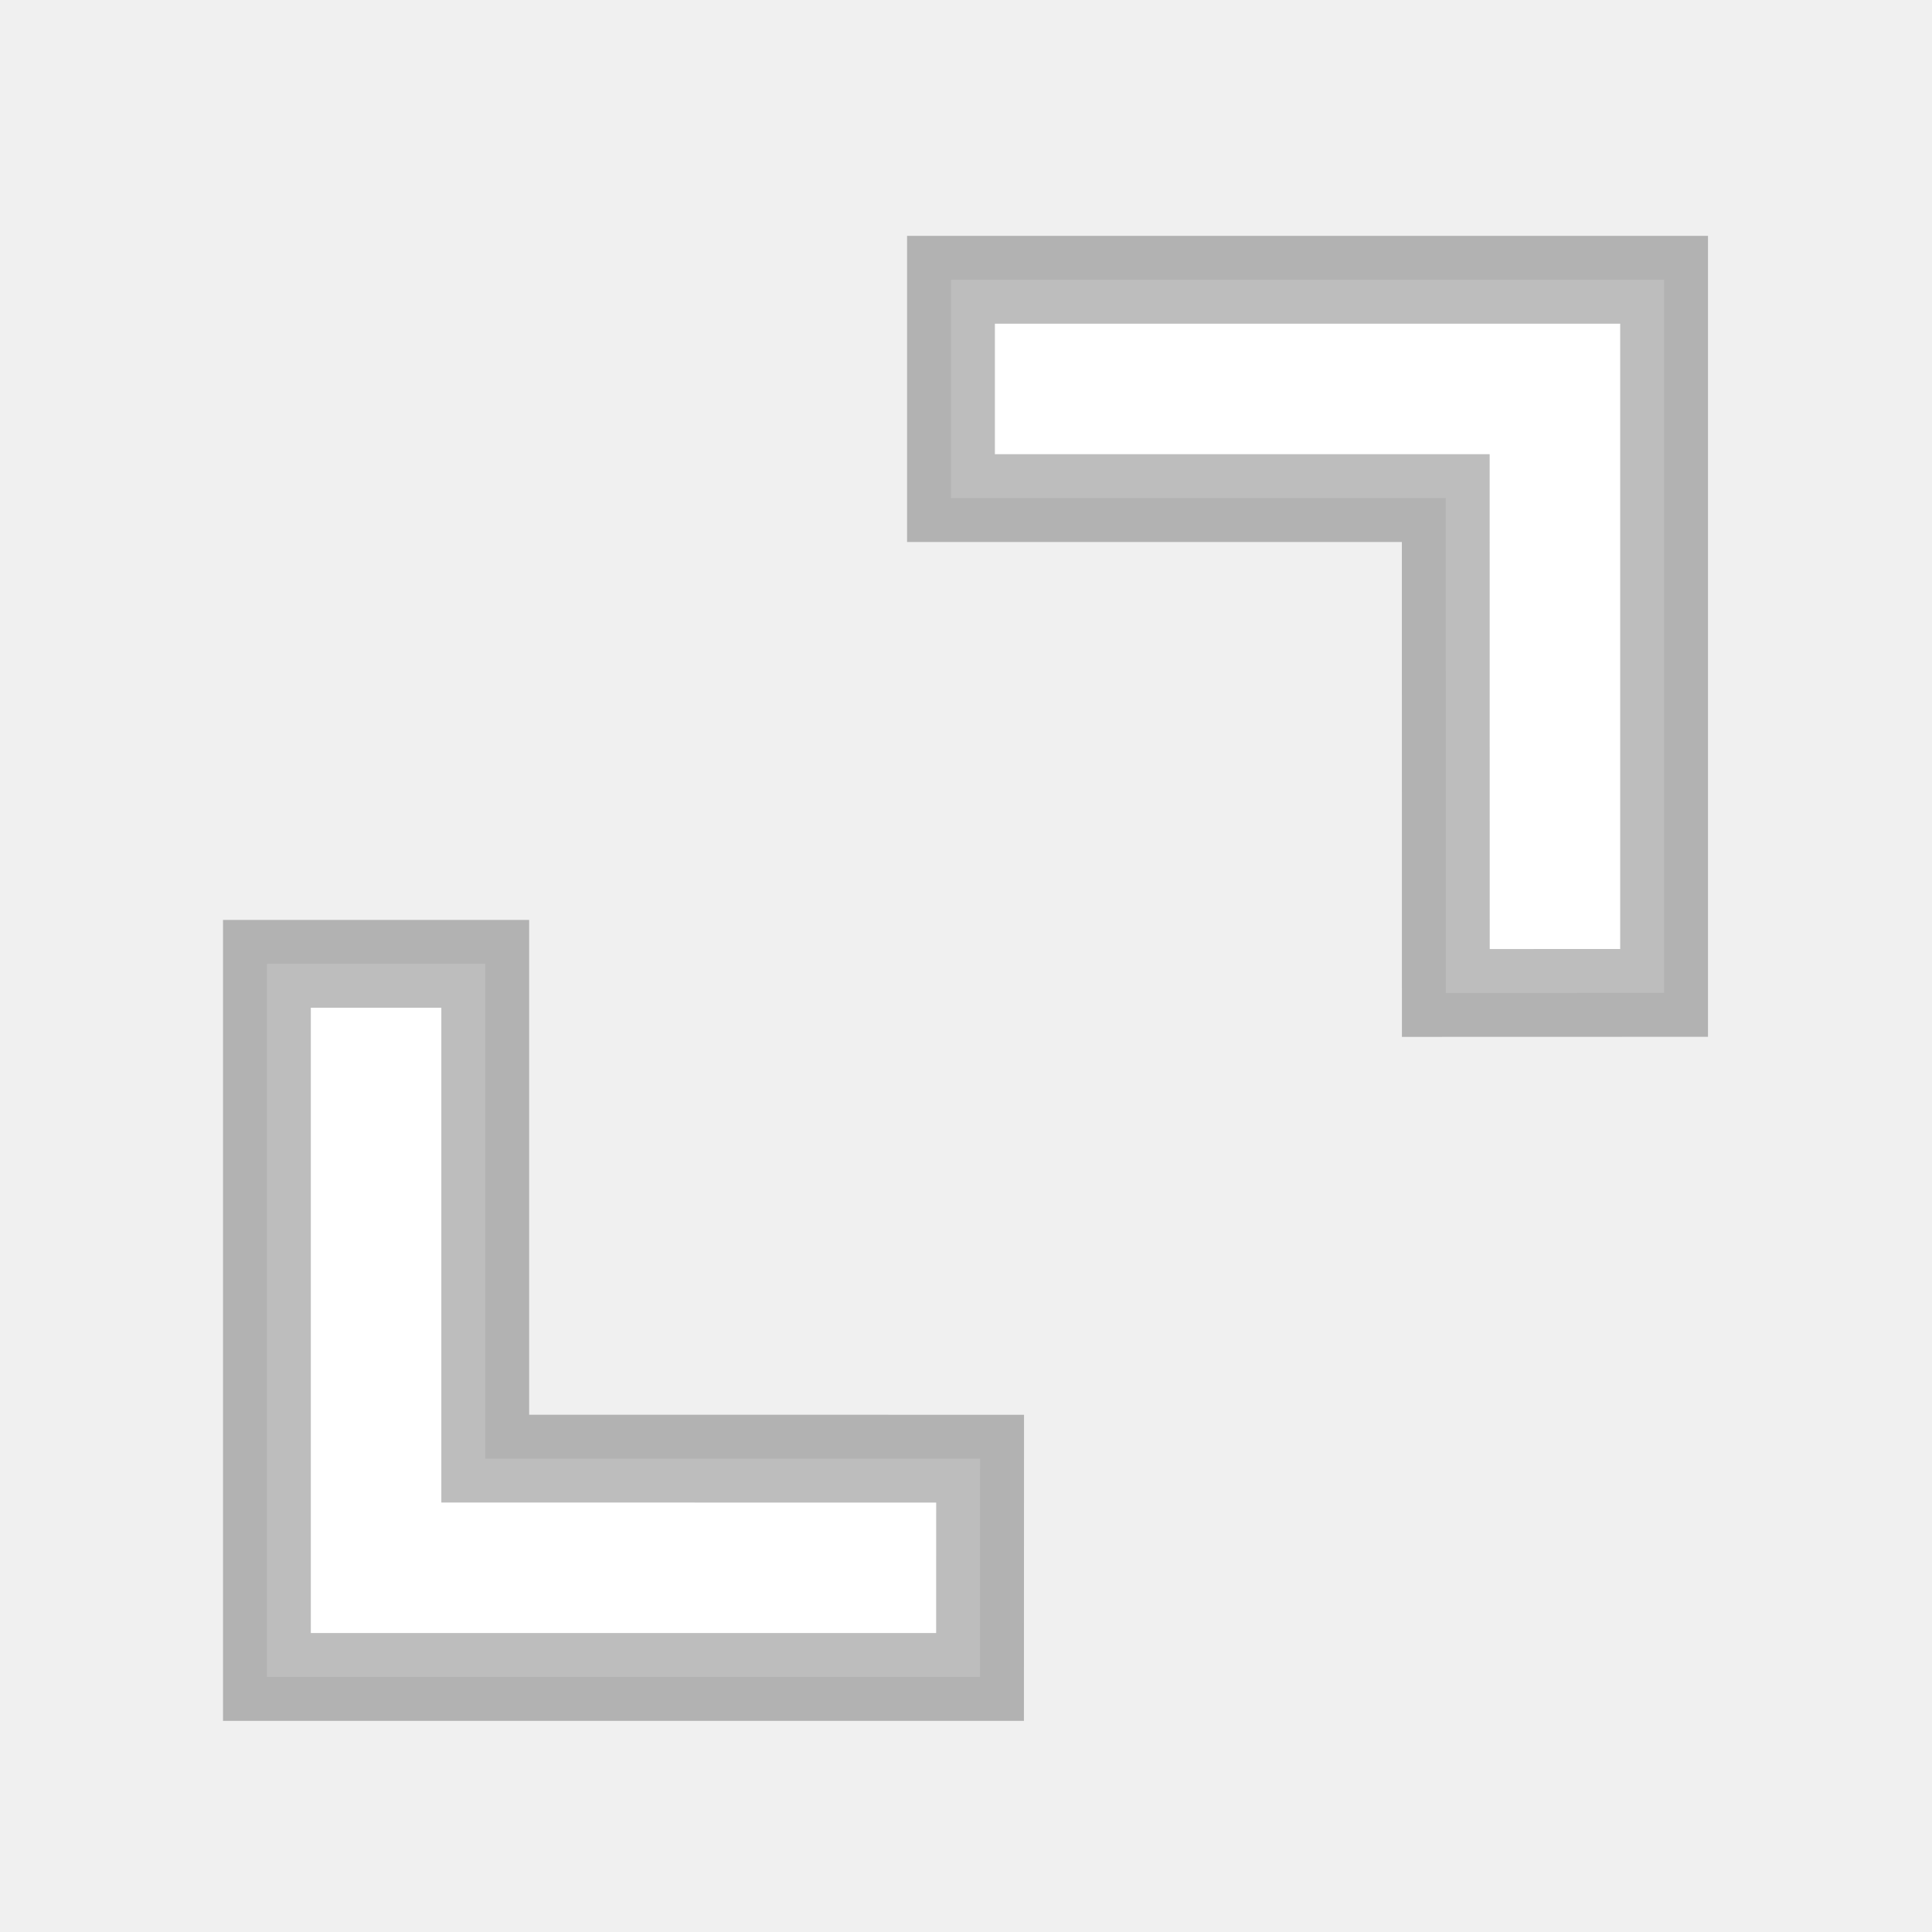
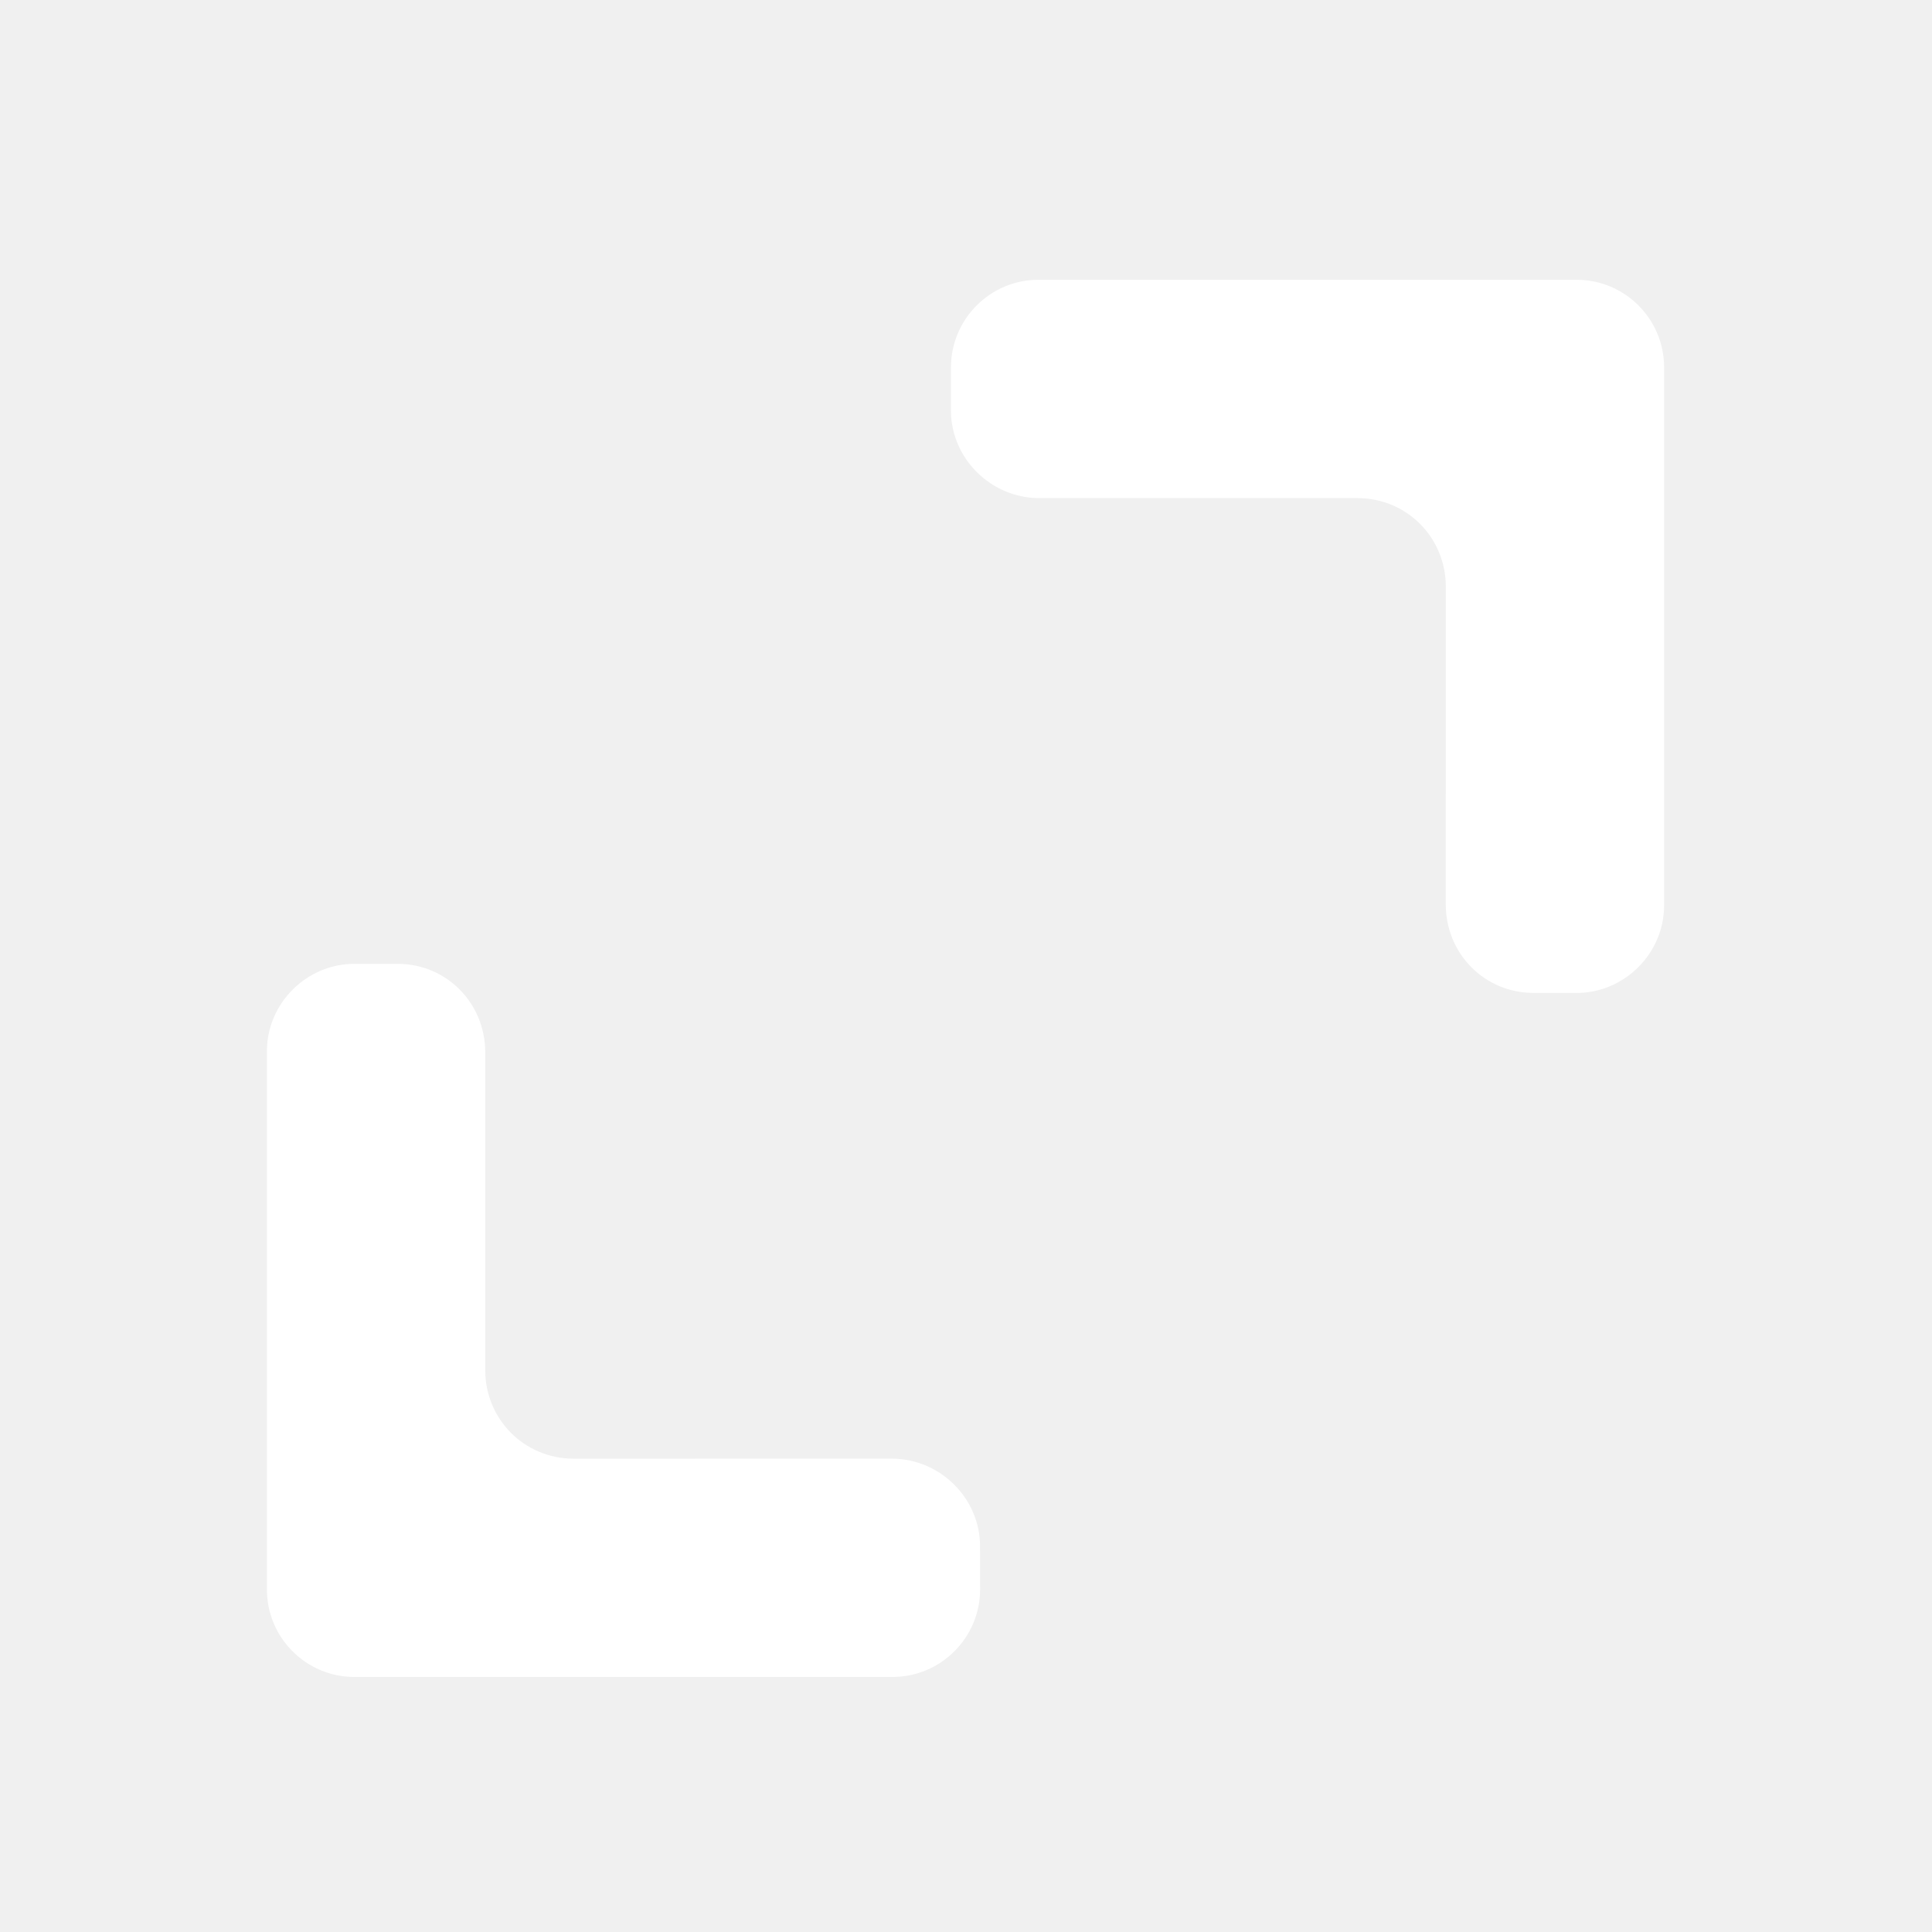
<svg xmlns="http://www.w3.org/2000/svg" width="22px" height="22px" viewBox="0 0 22 22" version="1.1">
  <defs />
-   <g id="Page-1" stroke="none" stroke-width="1" fill="none" fill-rule="evenodd" stroke-opacity="0.26">
-     <g id="expand" stroke="#000000" fill="#FFFFFF">
+   <g id="Page-1" stroke="none" stroke-width="1" fill="none" fill-rule="evenodd">
+     <g id="expand" fill="#FFFFFF">
      <g id="f312" transform="translate(11, 11.5) rotate(-315) translate(-11, -11.5) translate(5, 0)">
-         <path d="M5.742,3.516 L1.758,7.5 L0,5.742 L5.742,0 L11.484,5.742 L9.727,7.5 L5.742,3.516 Z M5.742,18.984 L9.727,15 L11.484,16.758 L5.742,22.5 L0,16.758 L1.758,15 L5.742,18.984 Z" id="Shape" />
+         <path d="M6.455,4.228 C6.061,3.835 5.43,3.828 5.03,4.228 L2.47,6.788 C2.077,7.181 1.435,7.178 1.053,6.795 L0.705,6.447 C0.316,6.058 0.317,5.425 0.704,5.038 L5.038,0.704 C5.427,0.315 6.059,0.317 6.446,0.704 L10.78,5.038 C11.169,5.427 11.162,6.065 10.78,6.447 L10.431,6.795 C10.042,7.184 9.414,7.187 9.014,6.788 L6.455,4.228 Z M5.03,18.272 C5.423,18.665 6.055,18.672 6.455,18.272 L9.014,15.712 C9.408,15.319 10.049,15.322 10.431,15.705 L10.78,16.053 C11.169,16.442 11.167,17.075 10.78,17.462 L6.446,21.796 C6.057,22.185 5.425,22.183 5.038,21.796 L0.704,17.462 C0.315,17.073 0.322,16.435 0.705,16.053 L1.053,15.705 C1.442,15.316 2.07,15.313 2.47,15.712 L5.03,18.272 Z" id="Shape" />
      </g>
    </g>
  </g>
</svg>
